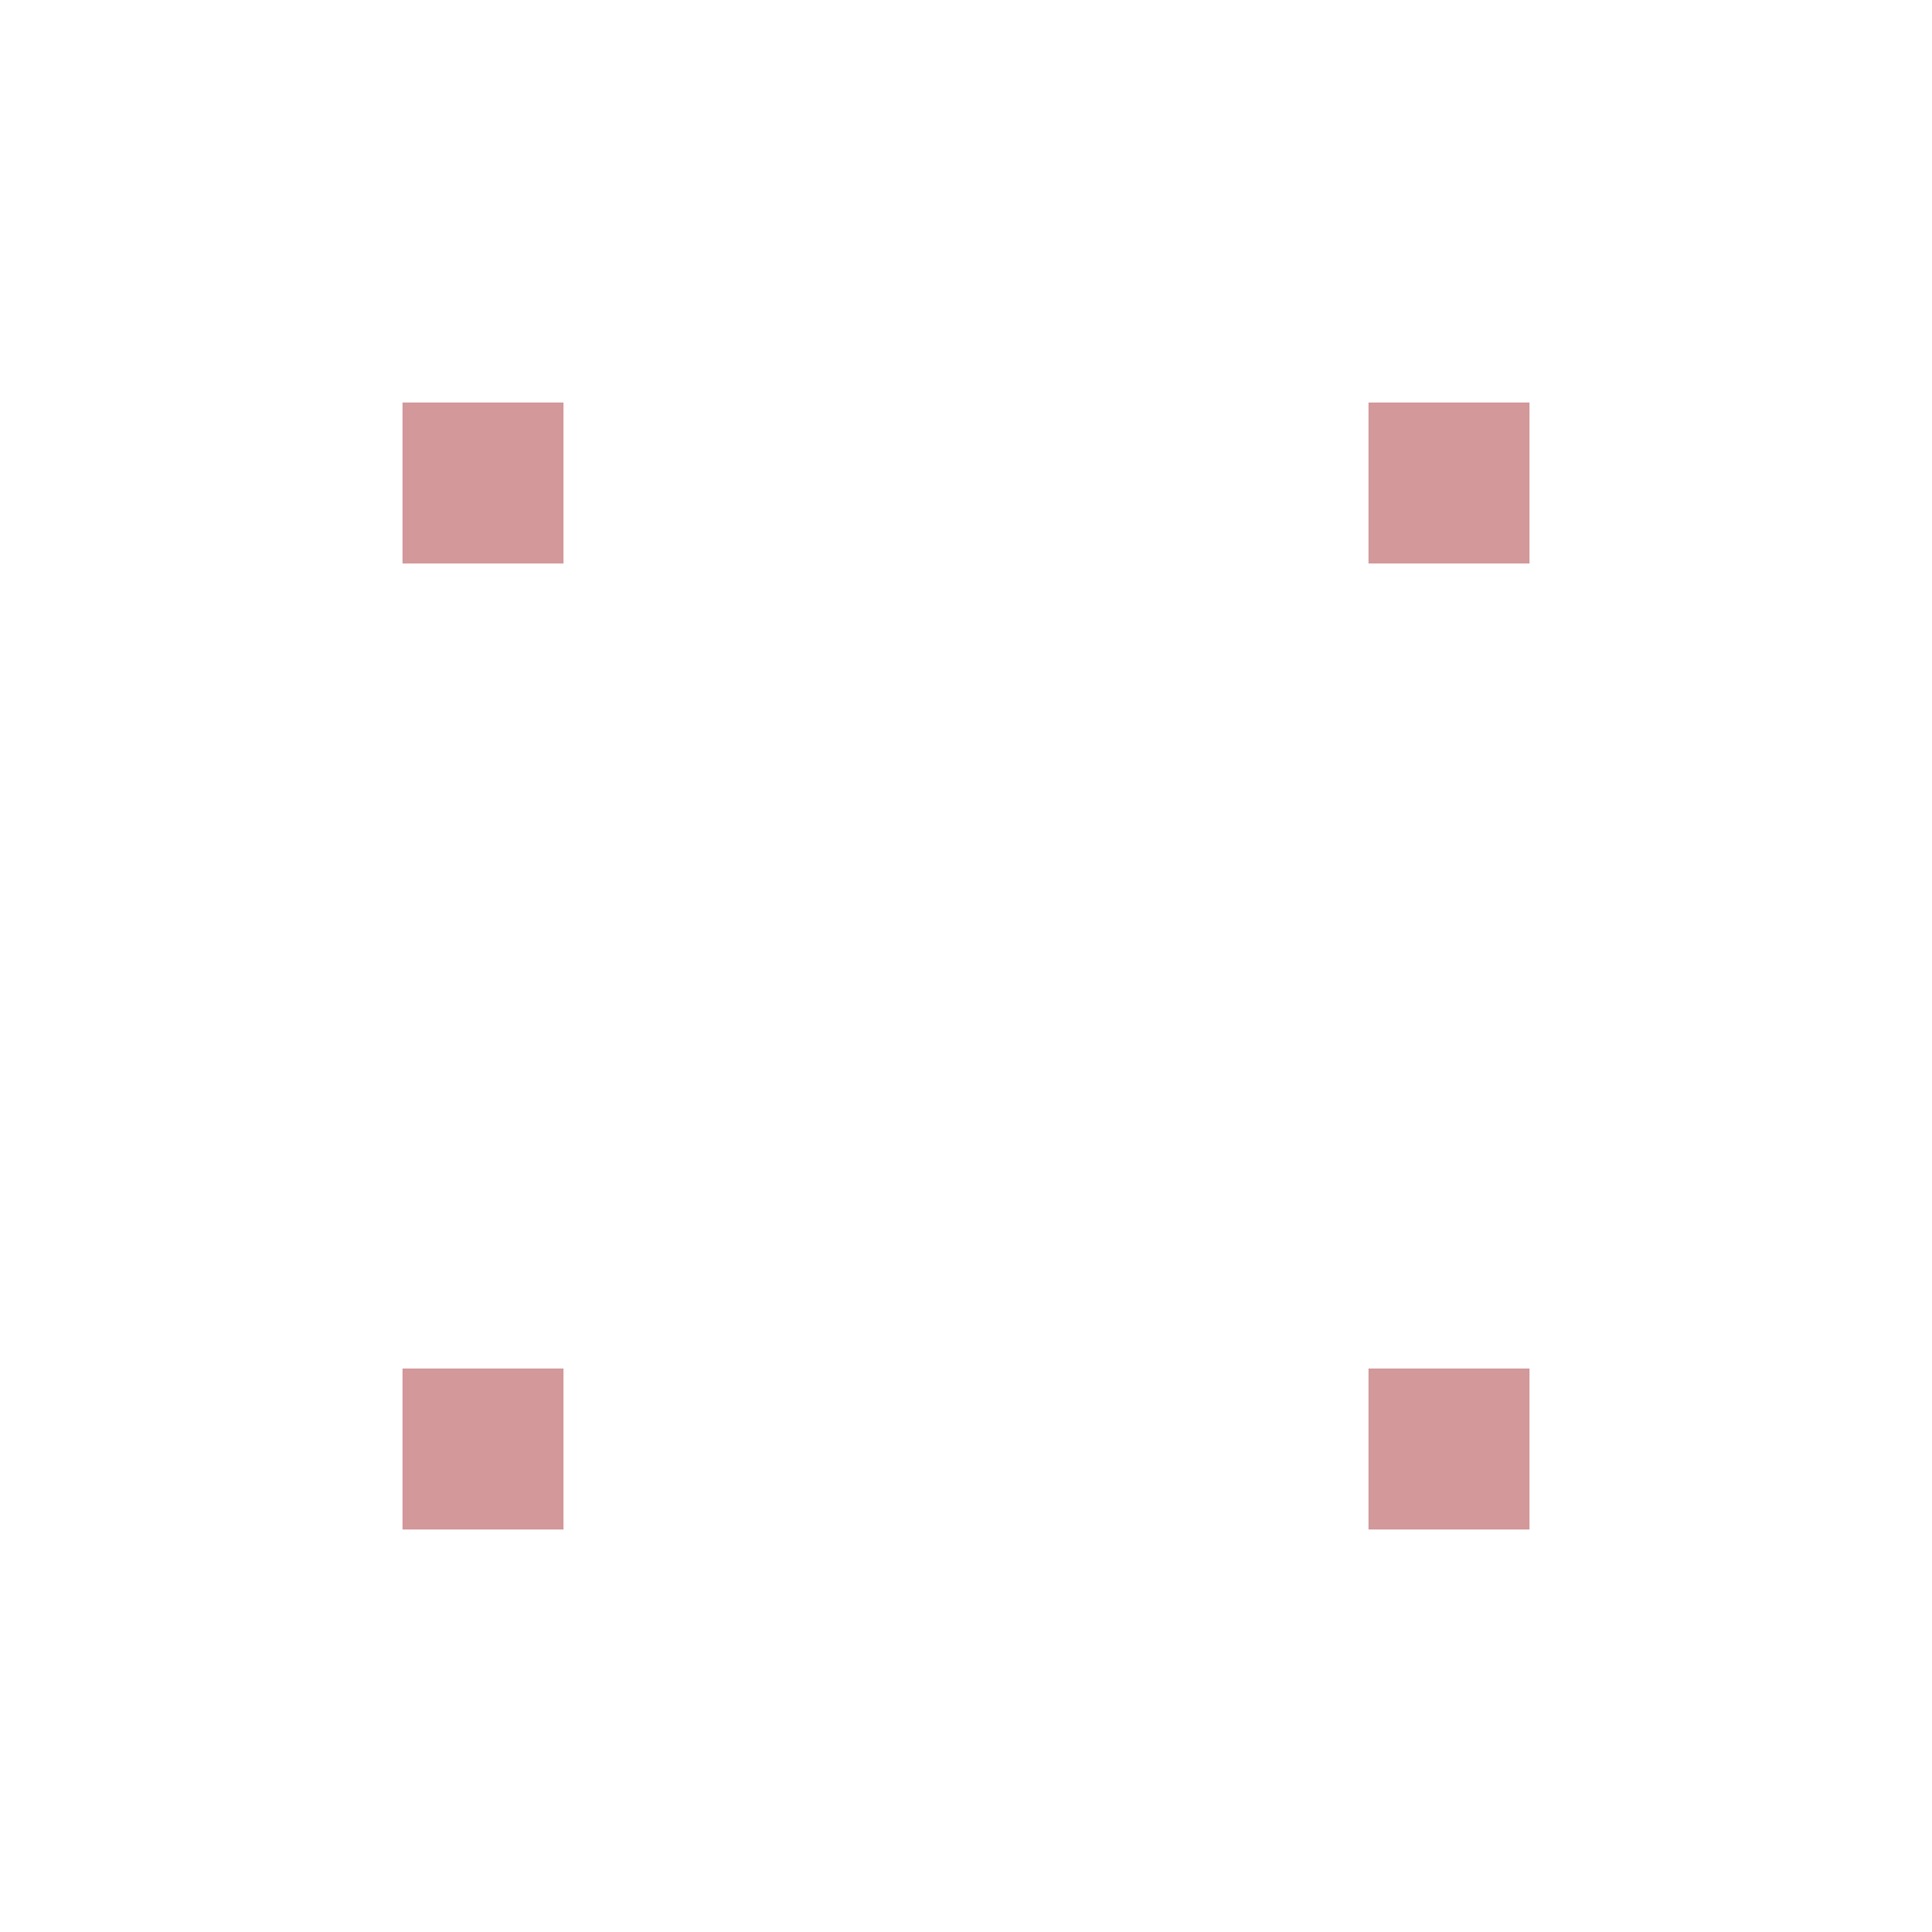
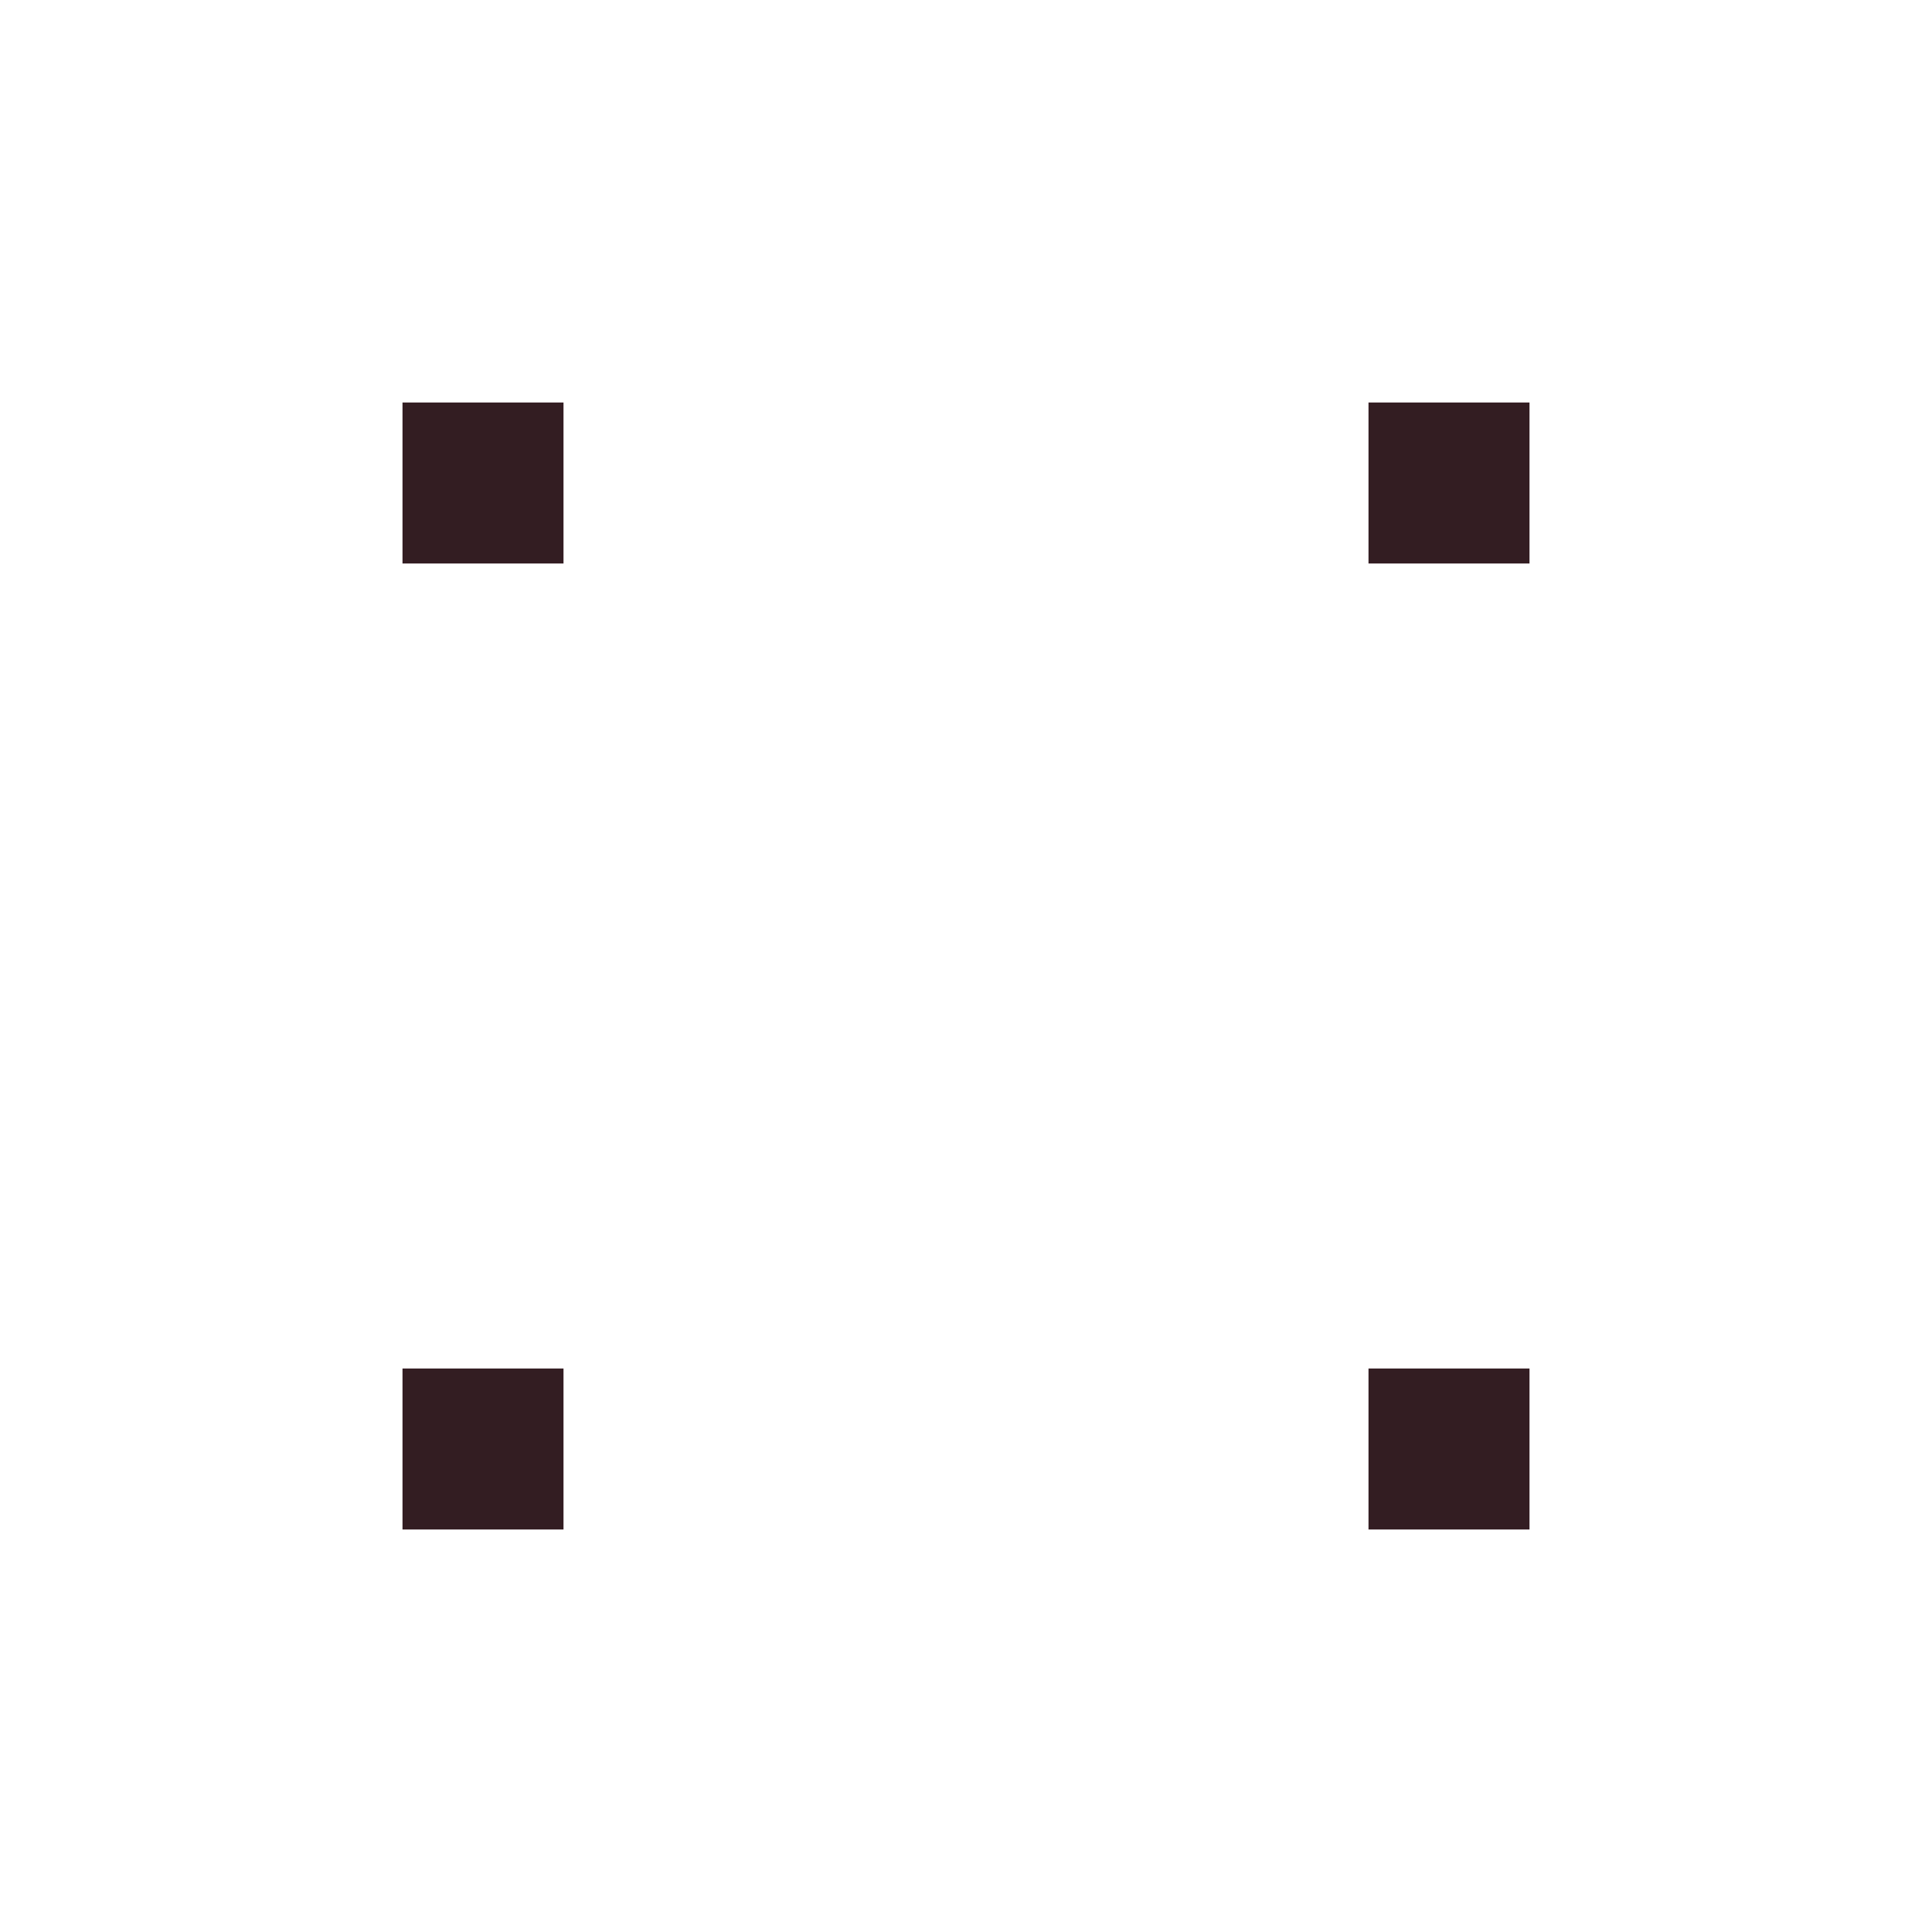
- <svg xmlns="http://www.w3.org/2000/svg" version="1.1" viewBox="0 0 24 24" width="24" height="24" fill="#D2989A">
+ <svg xmlns="http://www.w3.org/2000/svg" version="1.1" viewBox="0 0 24 24" width="24" height="24" fill="#331d22">
  <path d="M5,19L5,17L7,17L7,19L5,19ZM17,19L17,17L19,17L19,19L17,19ZM7,7L5,7L5,5L7,5L7,7ZM17,7L17,5L19,5L19,7L17,7Z" />
</svg>
